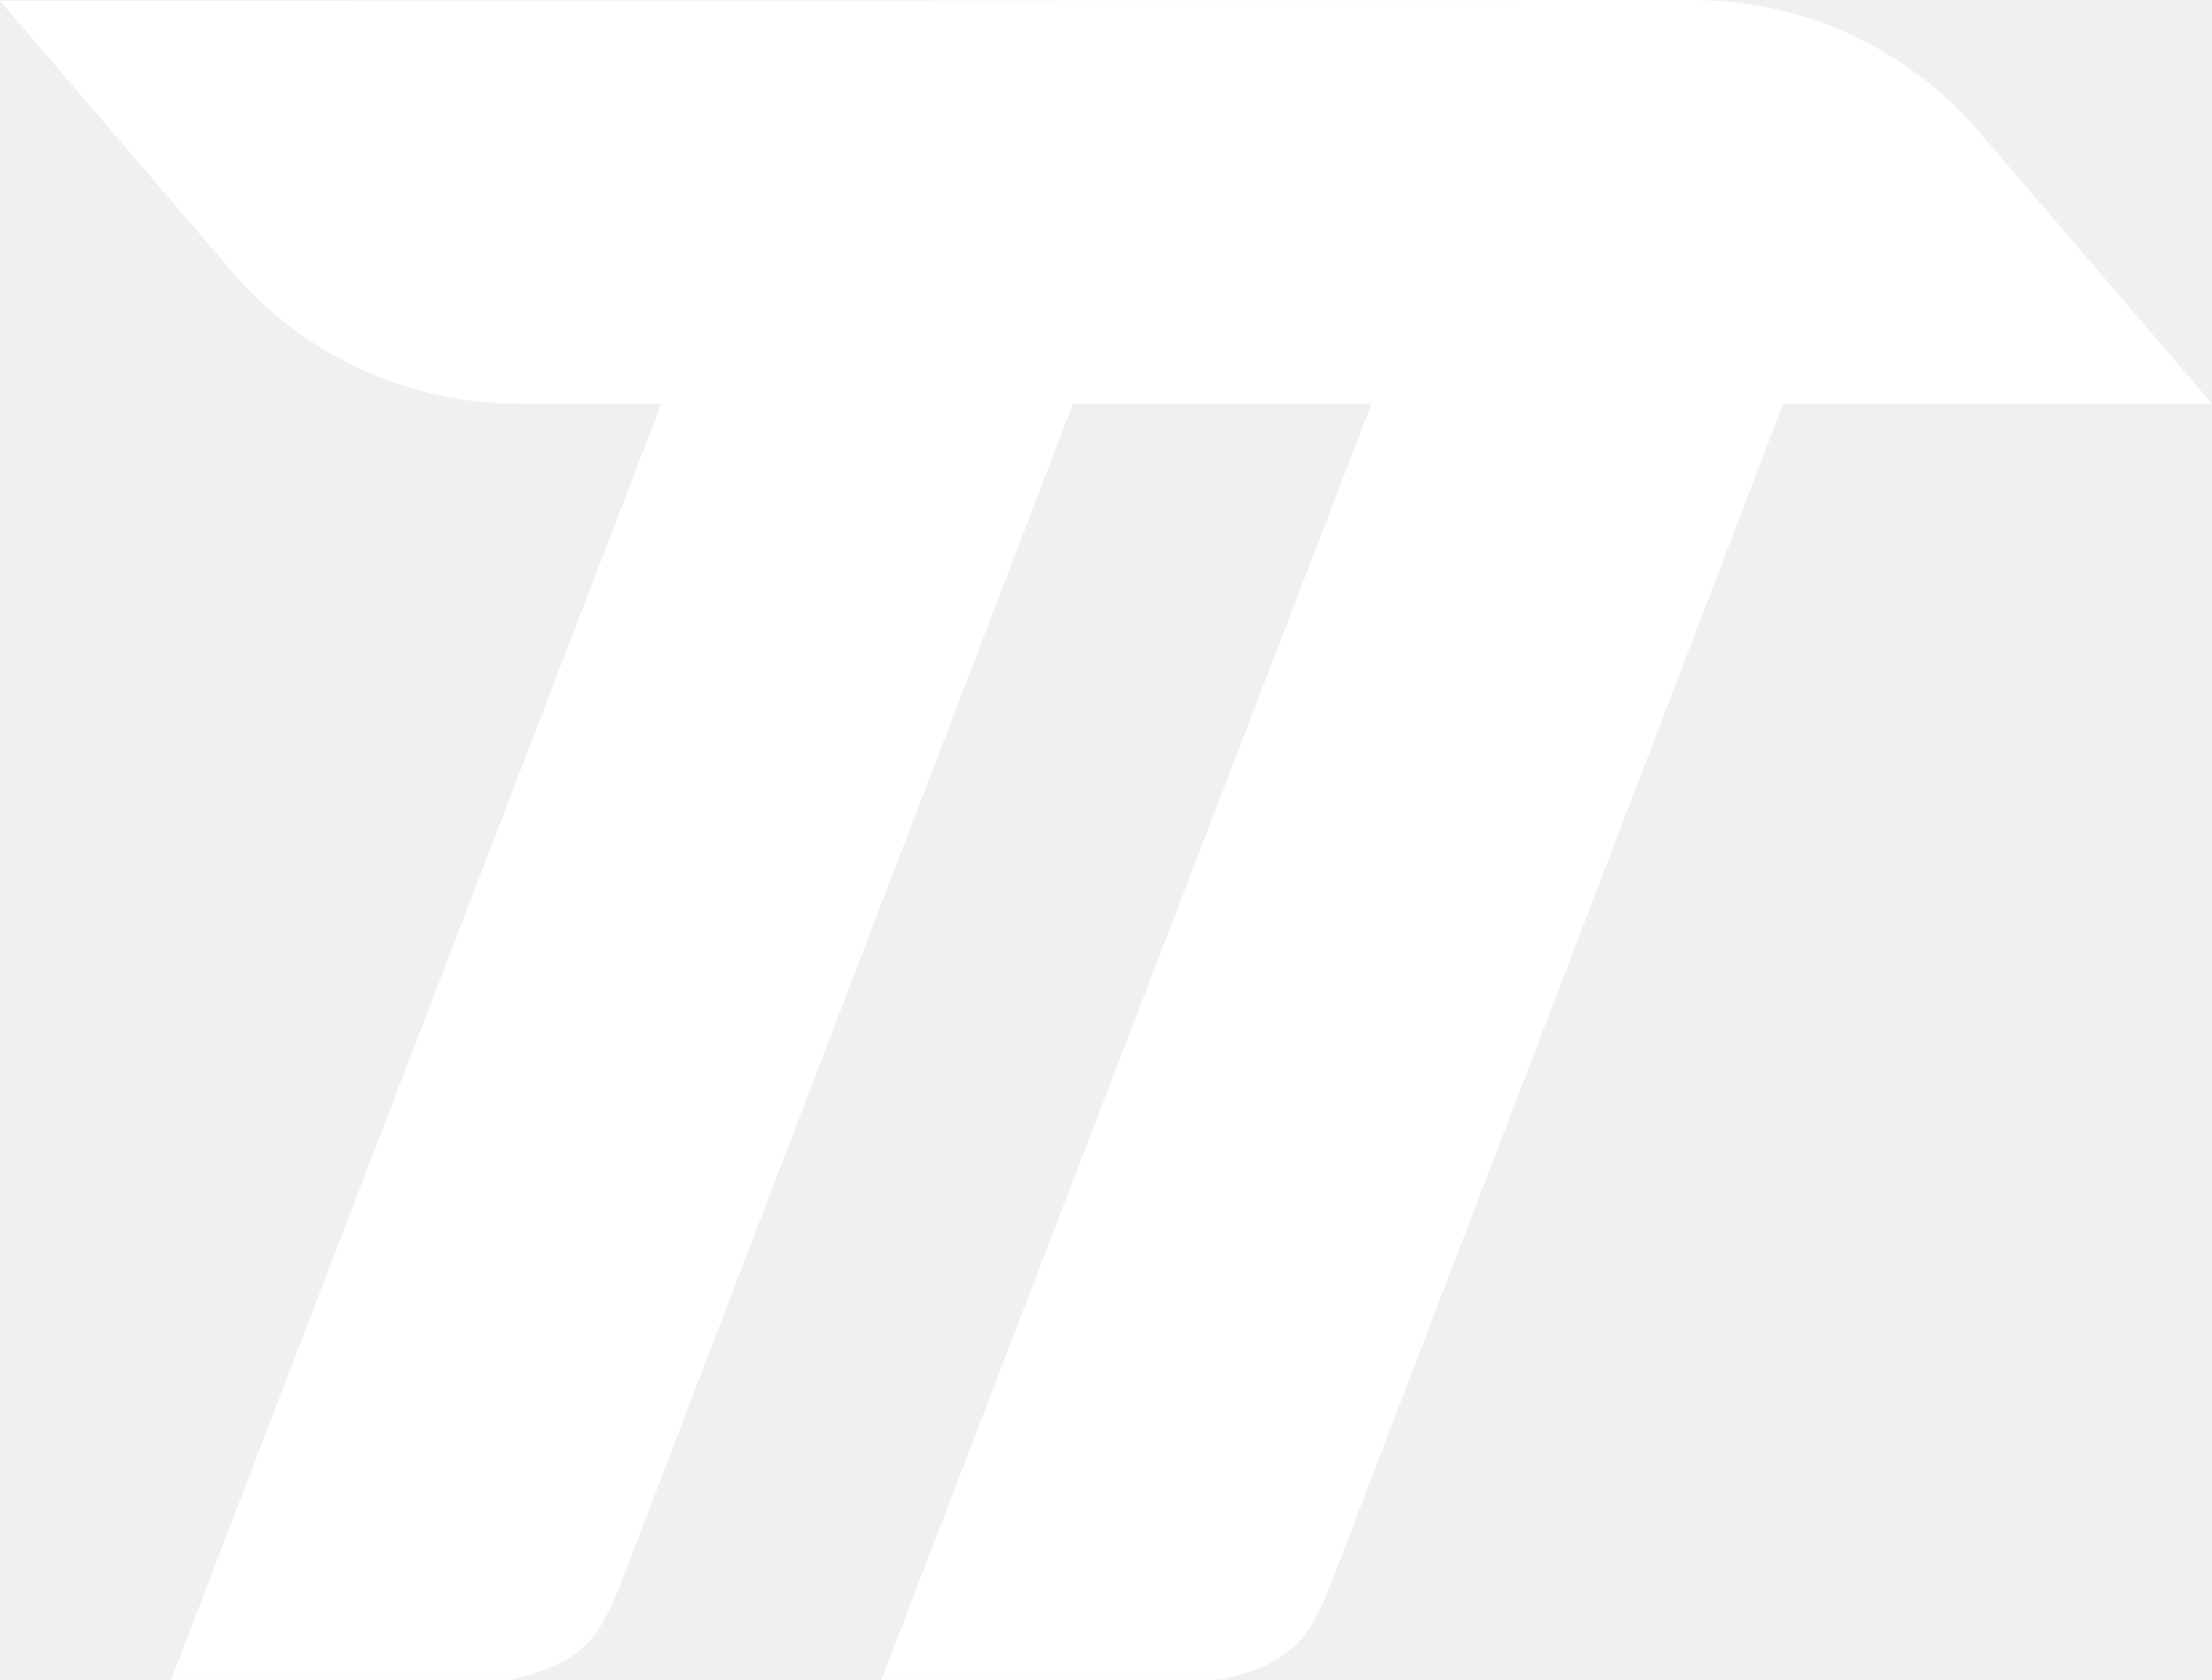
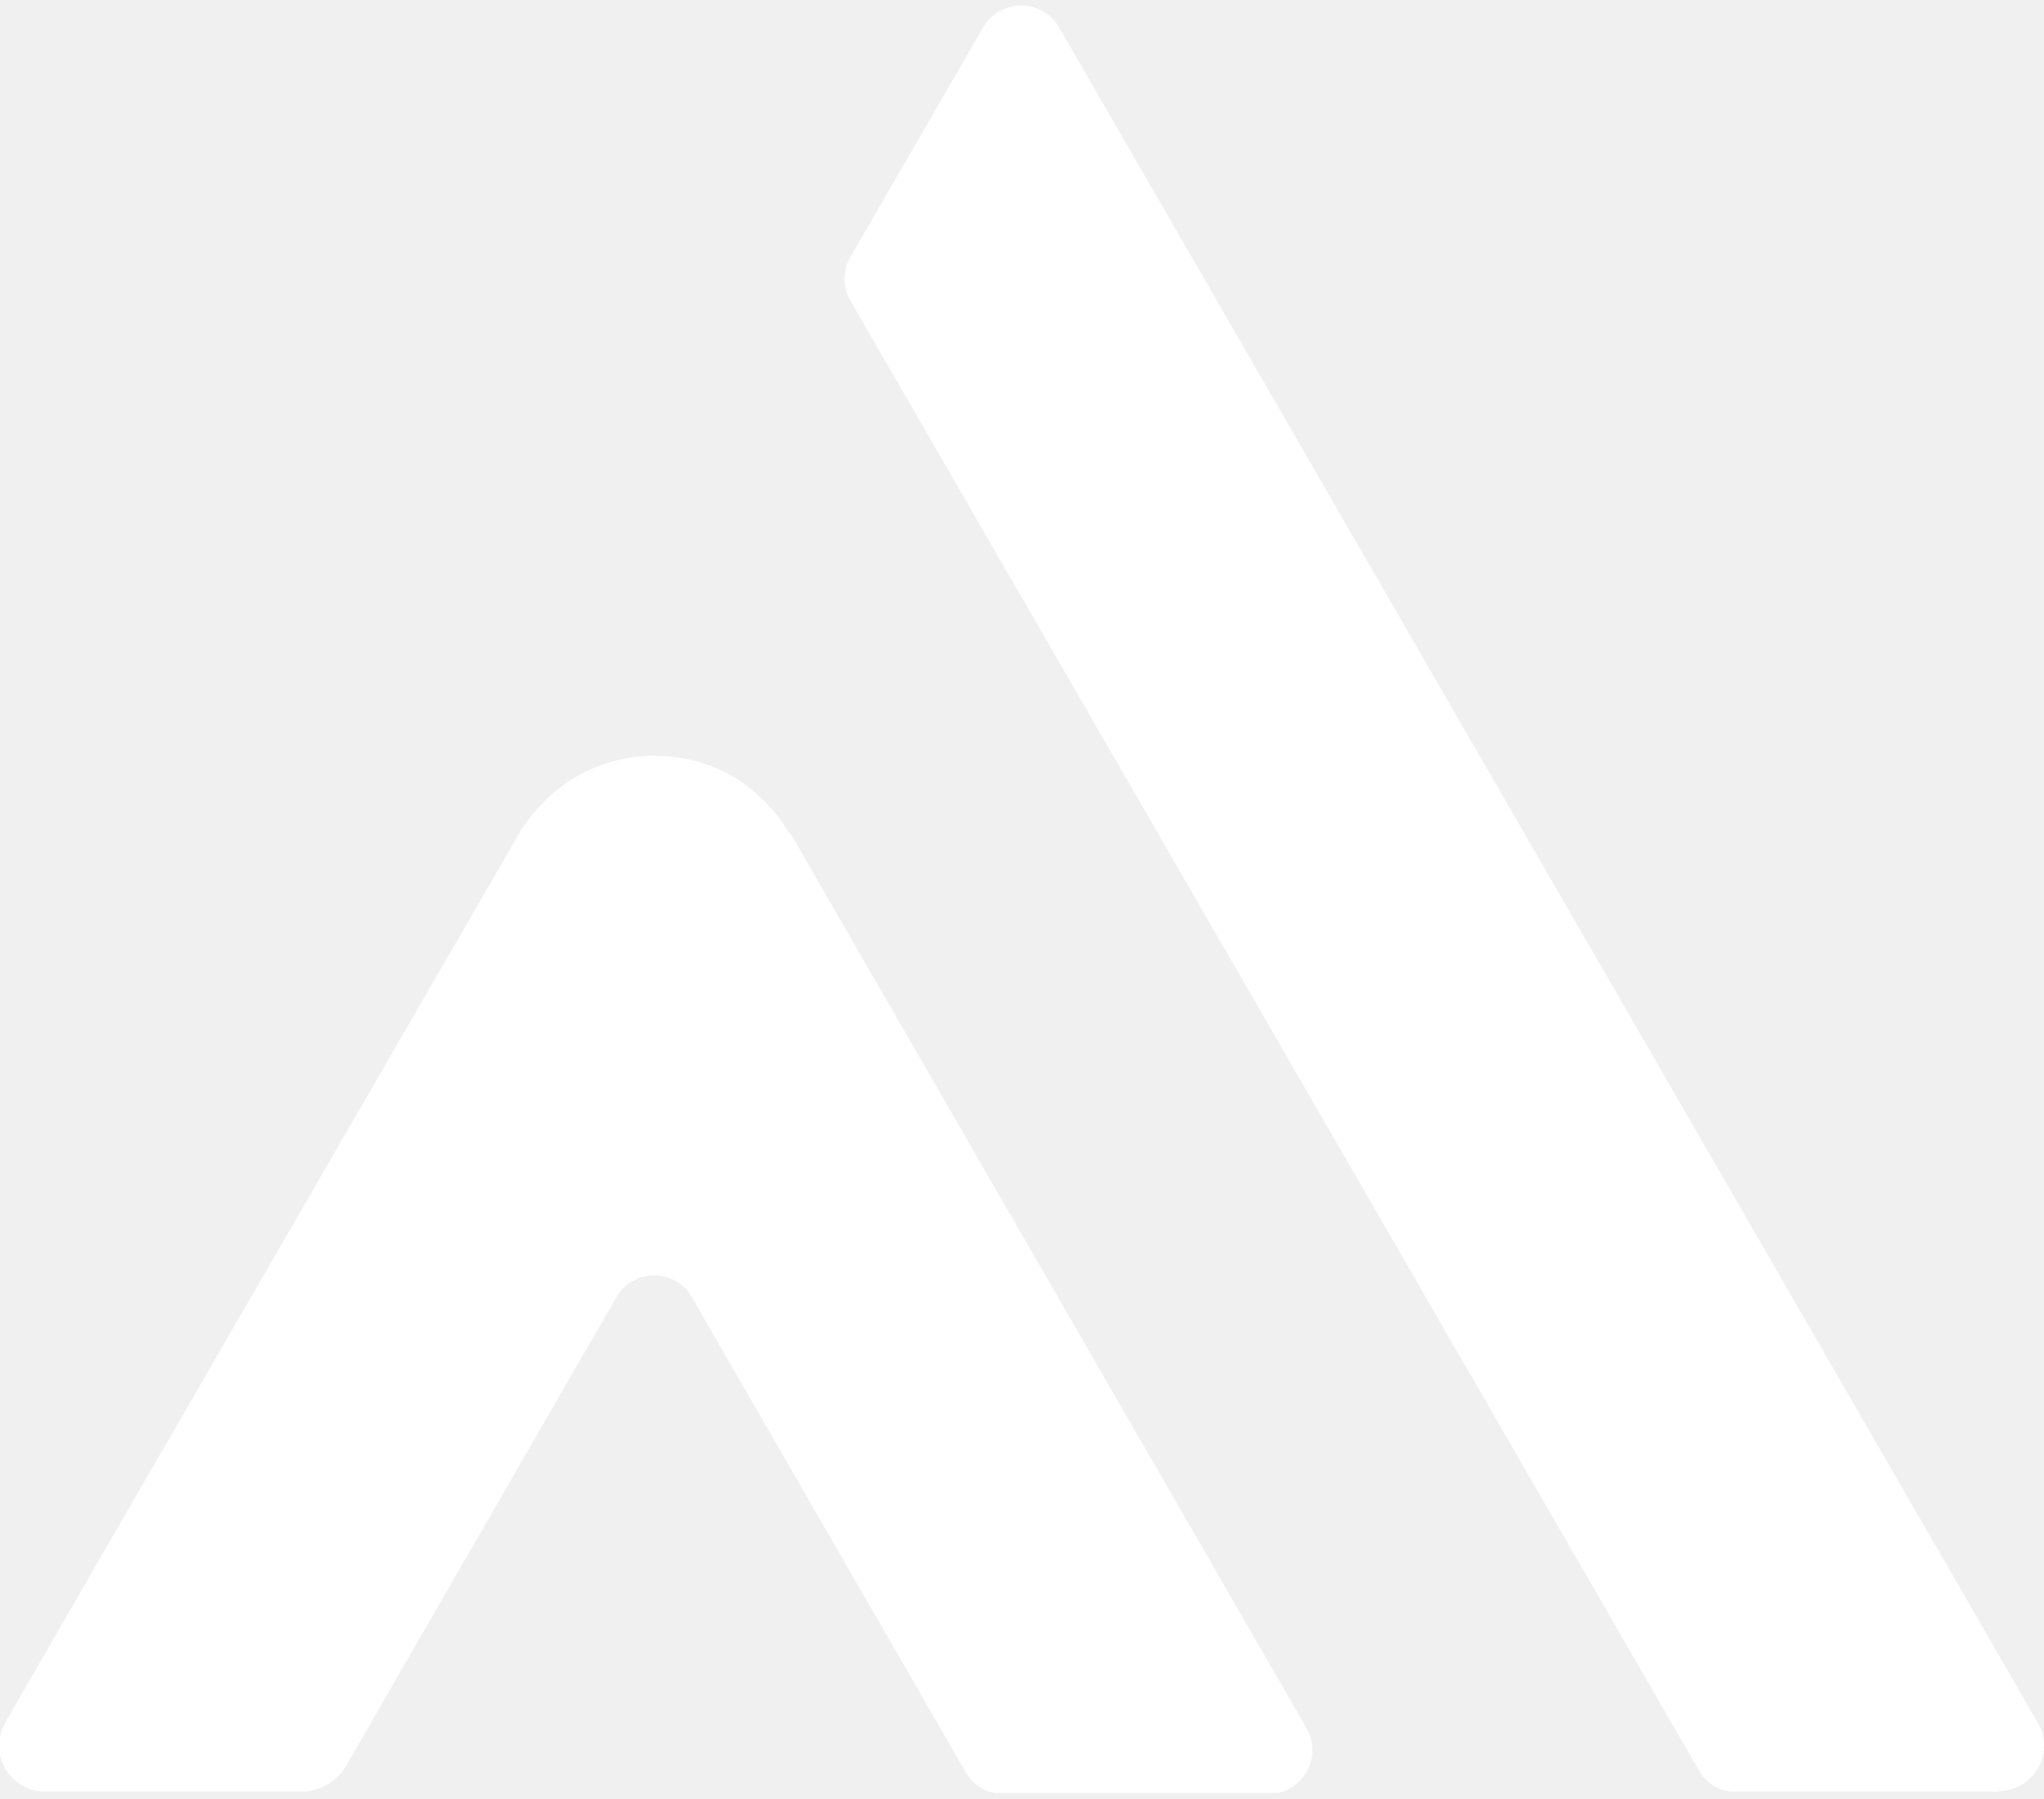
- <svg xmlns="http://www.w3.org/2000/svg" width="158" height="120" viewBox="0 0 158 120" fill="none">
-   <path fill-rule="evenodd" clip-rule="evenodd" d="M0 0.061L16.595 19.44C21.701 25.402 29.158 28.834 37.008 28.834H47.24L12.229 119.979L12.211 119.998H36.438C41.505 118.849 42.793 117.146 44.42 112.92L76.645 28.834H97.972L62.96 119.981L62.942 120H87.169C92.236 118.851 93.524 117.148 95.151 112.922L127.377 28.834H158L141.347 9.392C136.238 3.427 128.776 -0.004 120.922 3.39346e-06L0 0.061Z" fill="white" />
+ <svg xmlns="http://www.w3.org/2000/svg" width="183" height="161" viewBox="0 0 183 161" fill="none">
+   <g clip-path="url(#clip0_2565_1504)">
+     <path d="M178.941 160.378H155.28C154.012 160.378 152.841 159.694 152.158 158.571L76.152 26.939C75.42 25.718 75.42 24.253 76.152 22.984L88.006 2.477C89.519 -0.159 93.324 -0.159 94.836 2.477L176.307 143.582L182.453 154.226C184.014 156.911 182.063 160.329 178.941 160.329V160.378Z" fill="white" />
+     <path d="M114.838 160.378C114.448 160.524 114.009 160.573 113.57 160.573H89.86C89.421 160.573 88.982 160.524 88.592 160.378C87.714 160.085 86.933 159.499 86.445 158.62L61.955 116.142C60.443 113.506 56.687 113.506 55.174 116.142L30.977 158.083C30.148 159.499 28.636 160.378 26.977 160.378H4.048C0.877 160.378 -1.123 156.96 0.487 154.177L6.731 143.338L46.149 75.178C48.54 70.735 53.174 67.659 58.541 67.659C63.907 67.659 68.151 70.393 70.639 74.543H70.737L116.984 154.714C118.253 156.96 117.082 159.597 114.838 160.378Z" fill="white" />
+   </g>
+   <defs>
+     <clipPath id="clip0_2565_1504">
+       <rect width="183" height="160" fill="white" transform="translate(0 0.5)" />
+     </clipPath>
+   </defs>
</svg>
